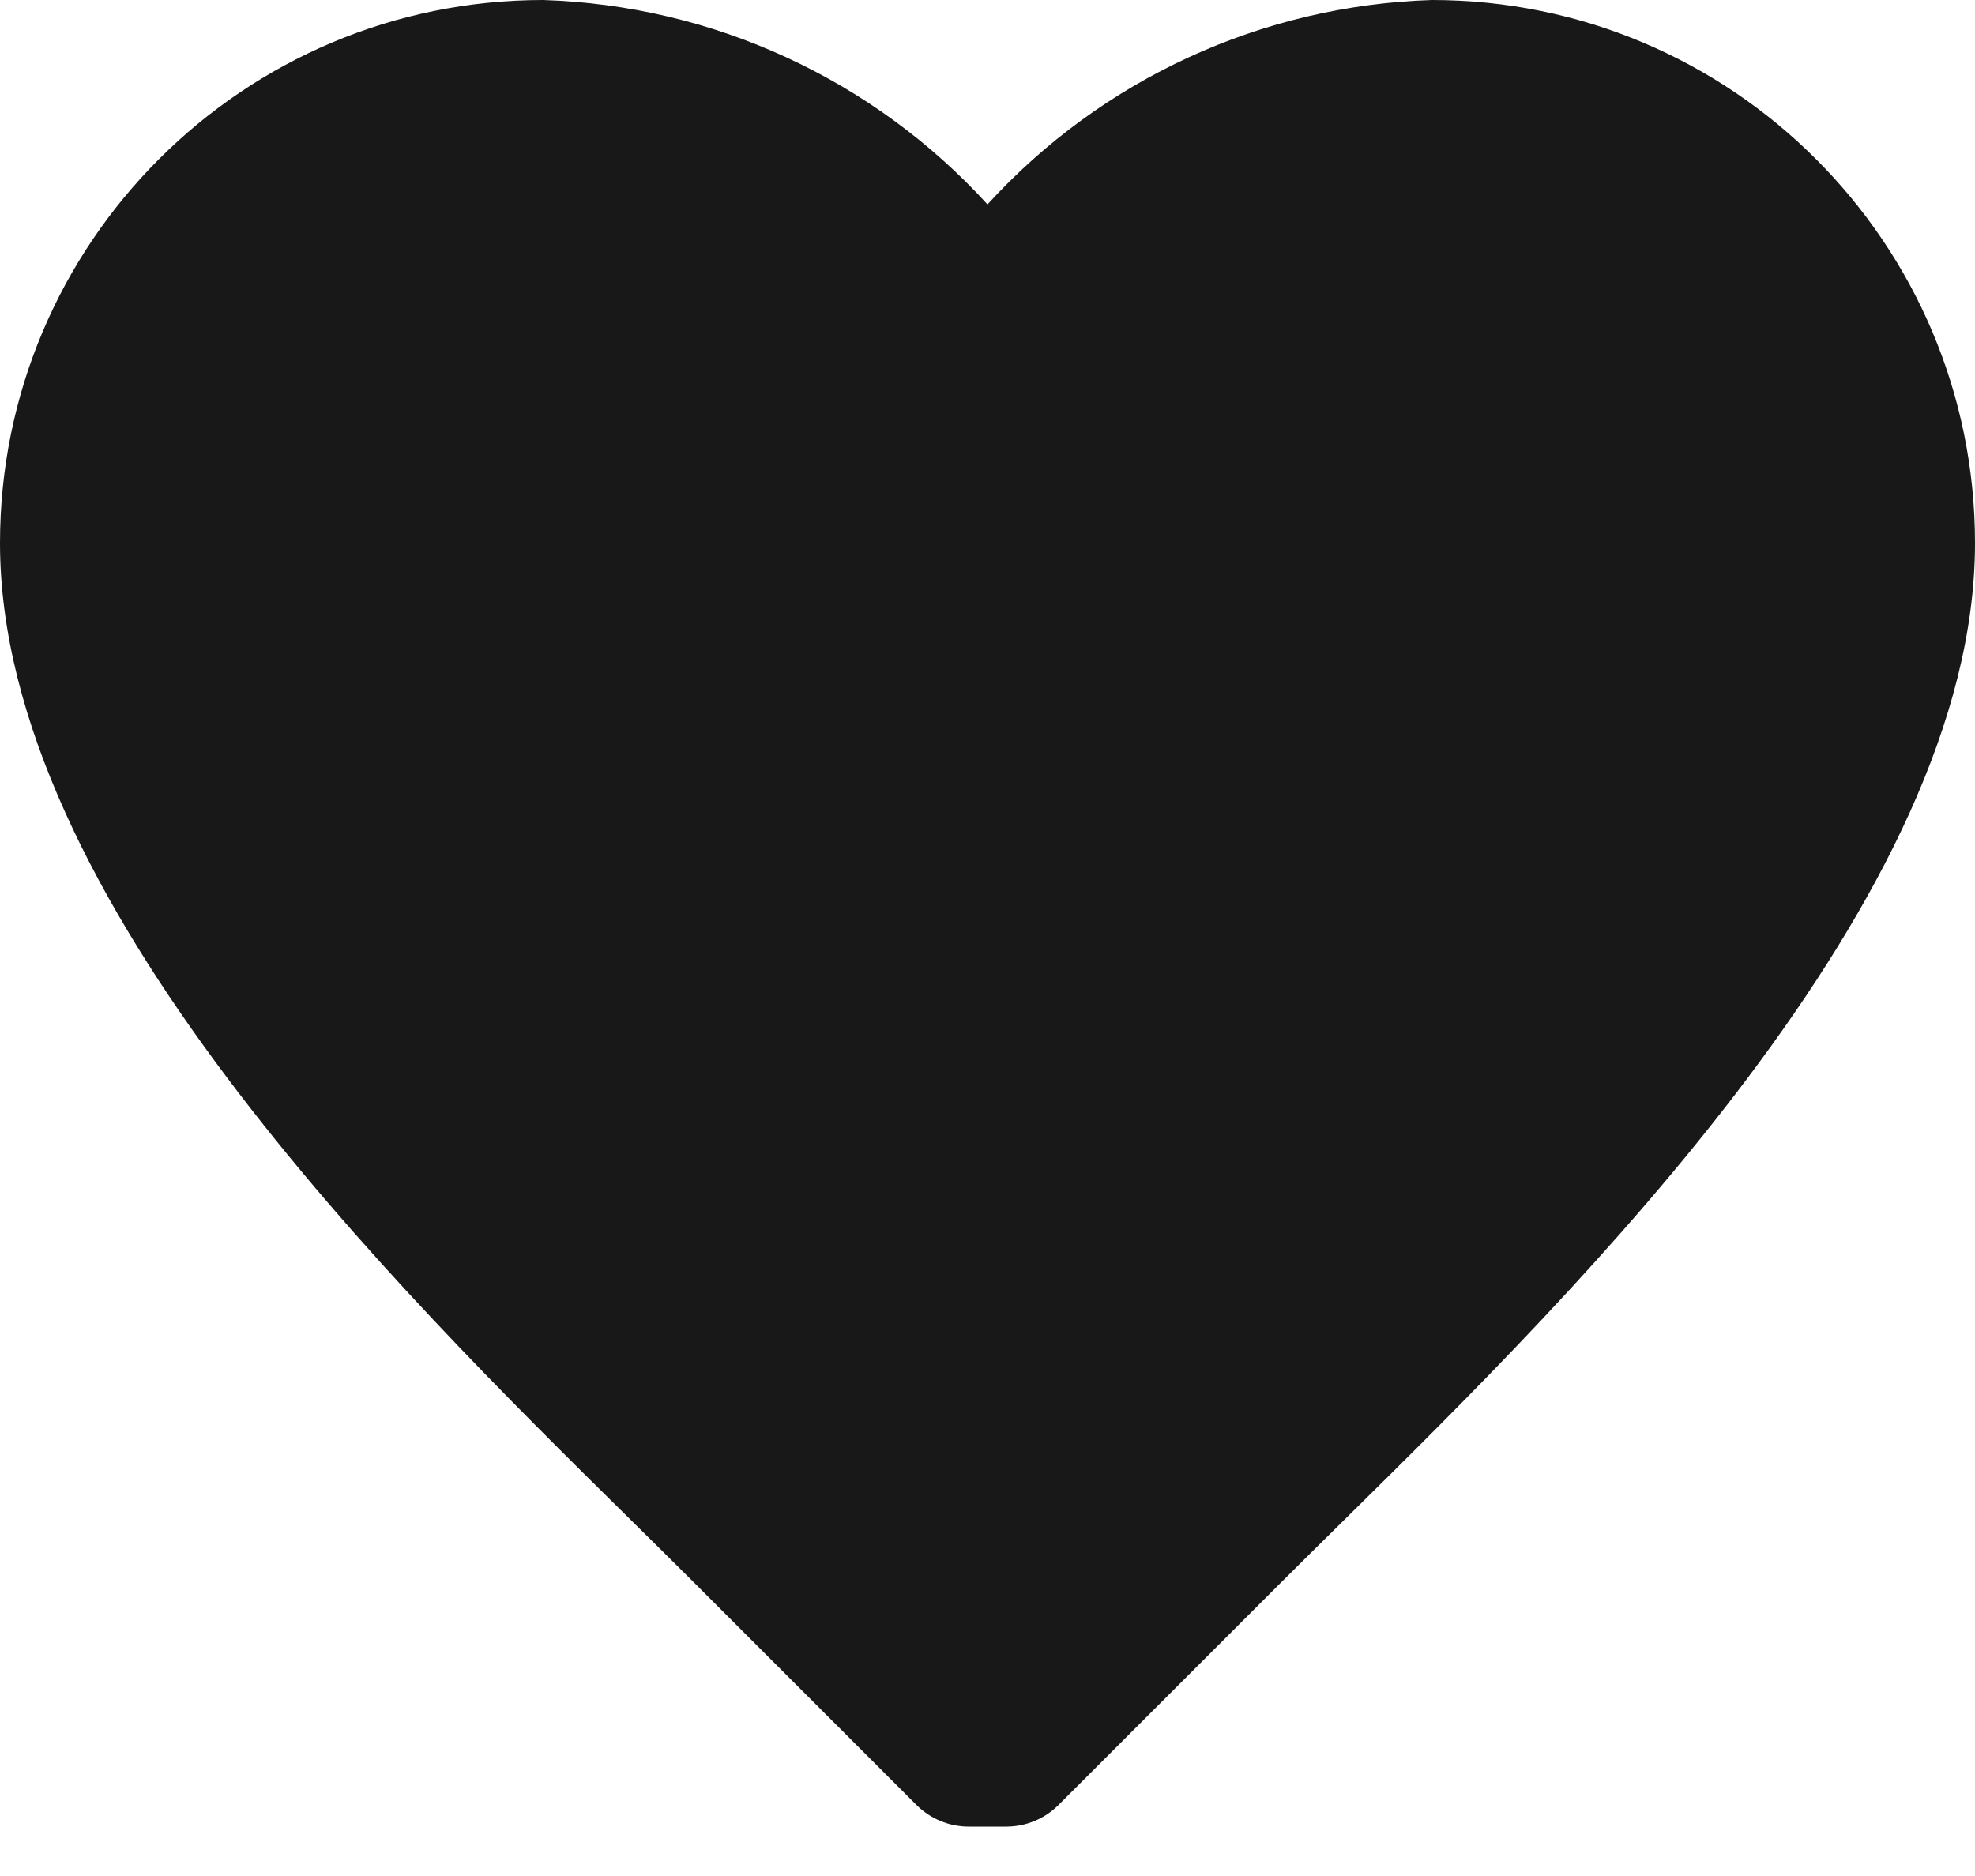
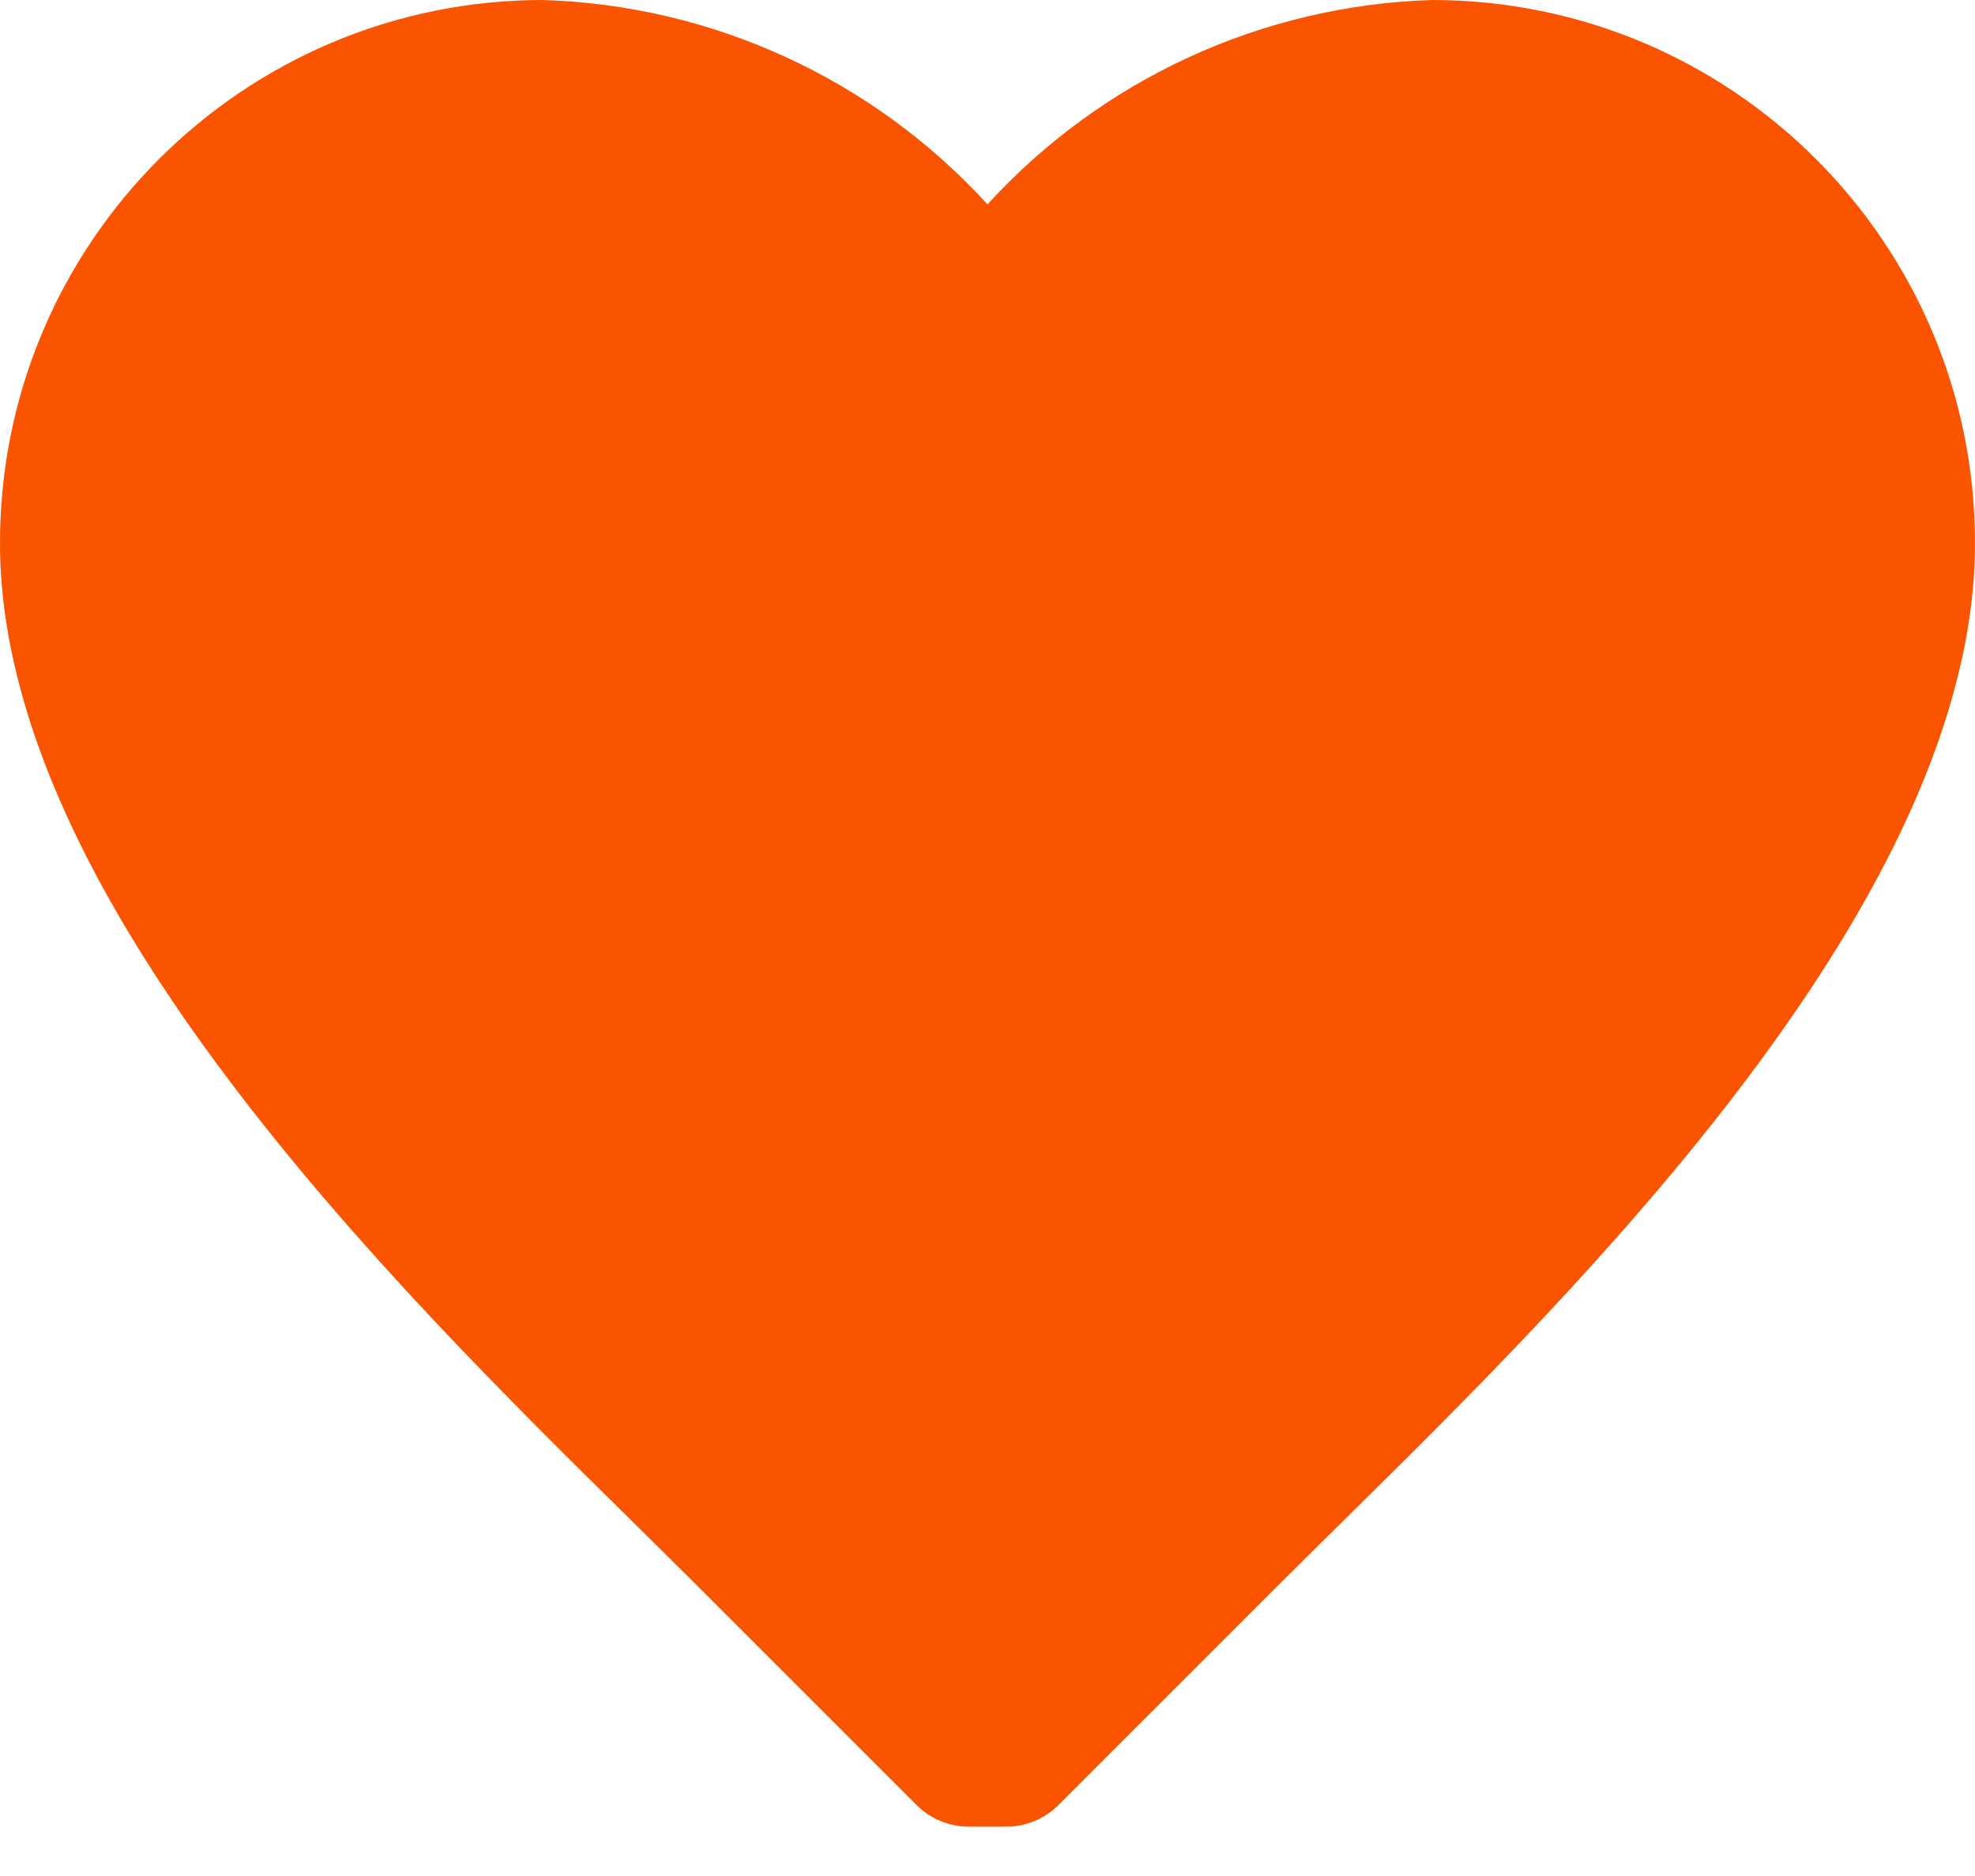
<svg xmlns="http://www.w3.org/2000/svg" viewBox="0 0 20 19" fill="none">
  <g>
-     <path stroke="null" fill-rule="evenodd" clip-rule="evenodd" d="m10,2.07c1.159,-1.27 2.782,-2.016 4.5,-2.07c3.038,0 5.5,2.462 5.5,5.5c0,3.596 -3.998,7.537 -6.395,9.901c-0.216,0.213 -0.419,0.413 -0.605,0.599l-2.28,2.28c-0.141,0.141 -0.331,0.22 -0.53,0.22l-0.38,0c-0.199,-0 -0.389,-0.079 -0.53,-0.22l-2.28,-2.28c-0.186,-0.186 -0.389,-0.386 -0.605,-0.599c-2.398,-2.364 -6.395,-6.305 -6.395,-9.901c0,-3.038 2.462,-5.5 5.5,-5.5c1.718,0.054 3.341,0.8 4.5,2.07z" fill="#181818" id="svg_1" />
-     <path id="svg_2" d="m4.375,1.625l0.75,-0.188" fill="currentColor" />
+     <path stroke="null" fill-rule="evenodd" clip-rule="evenodd" d="m10,2.07c1.159,-1.27 2.782,-2.016 4.5,-2.07c3.038,0 5.5,2.462 5.5,5.5c0,3.596 -3.998,7.537 -6.395,9.901c-0.216,0.213 -0.419,0.413 -0.605,0.599l-2.28,2.28c-0.141,0.141 -0.331,0.22 -0.53,0.22l-0.38,0c-0.199,-0 -0.389,-0.079 -0.53,-0.22l-2.28,-2.28c-0.186,-0.186 -0.389,-0.386 -0.605,-0.599c-2.398,-2.364 -6.395,-6.305 -6.395,-9.901c0,-3.038 2.462,-5.5 5.5,-5.5c1.718,0.054 3.341,0.8 4.5,2.07z" fill="#FA5400" id="svg_1" />
+     <path id="svg_2" d="m4.375,1.625l0.75,-0.188" fill="#FA5400" />
  </g>
</svg>
